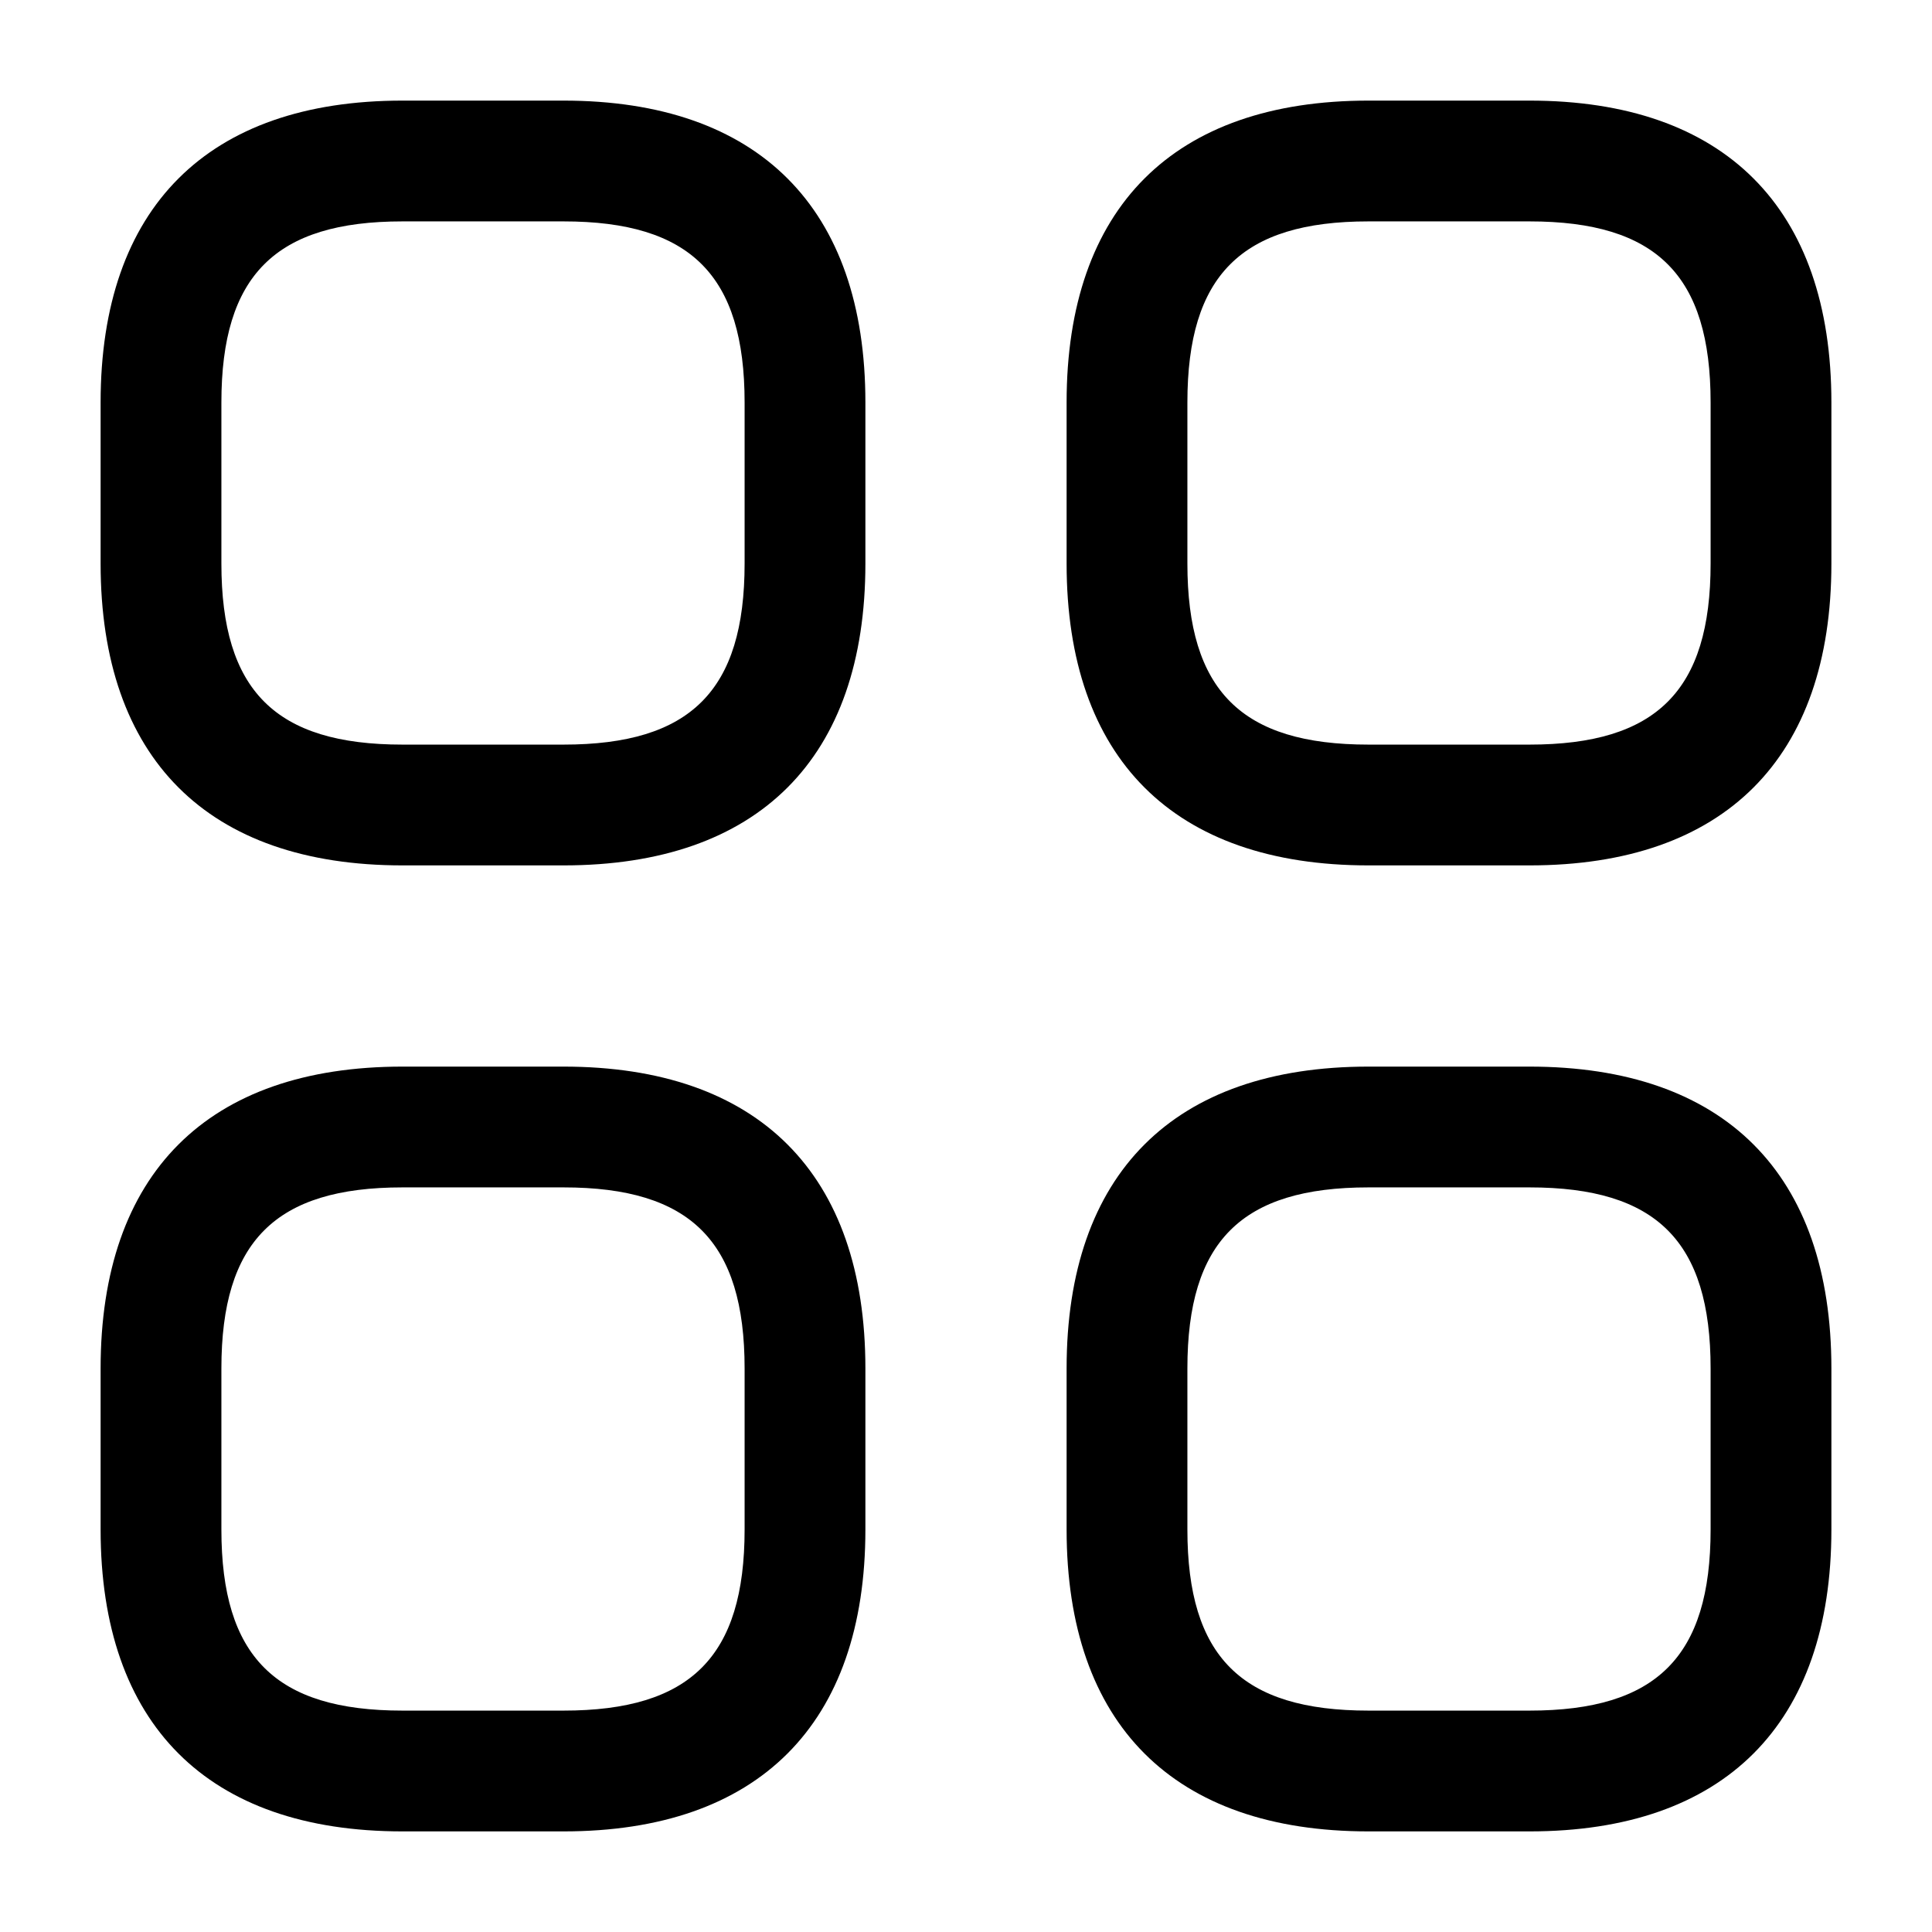
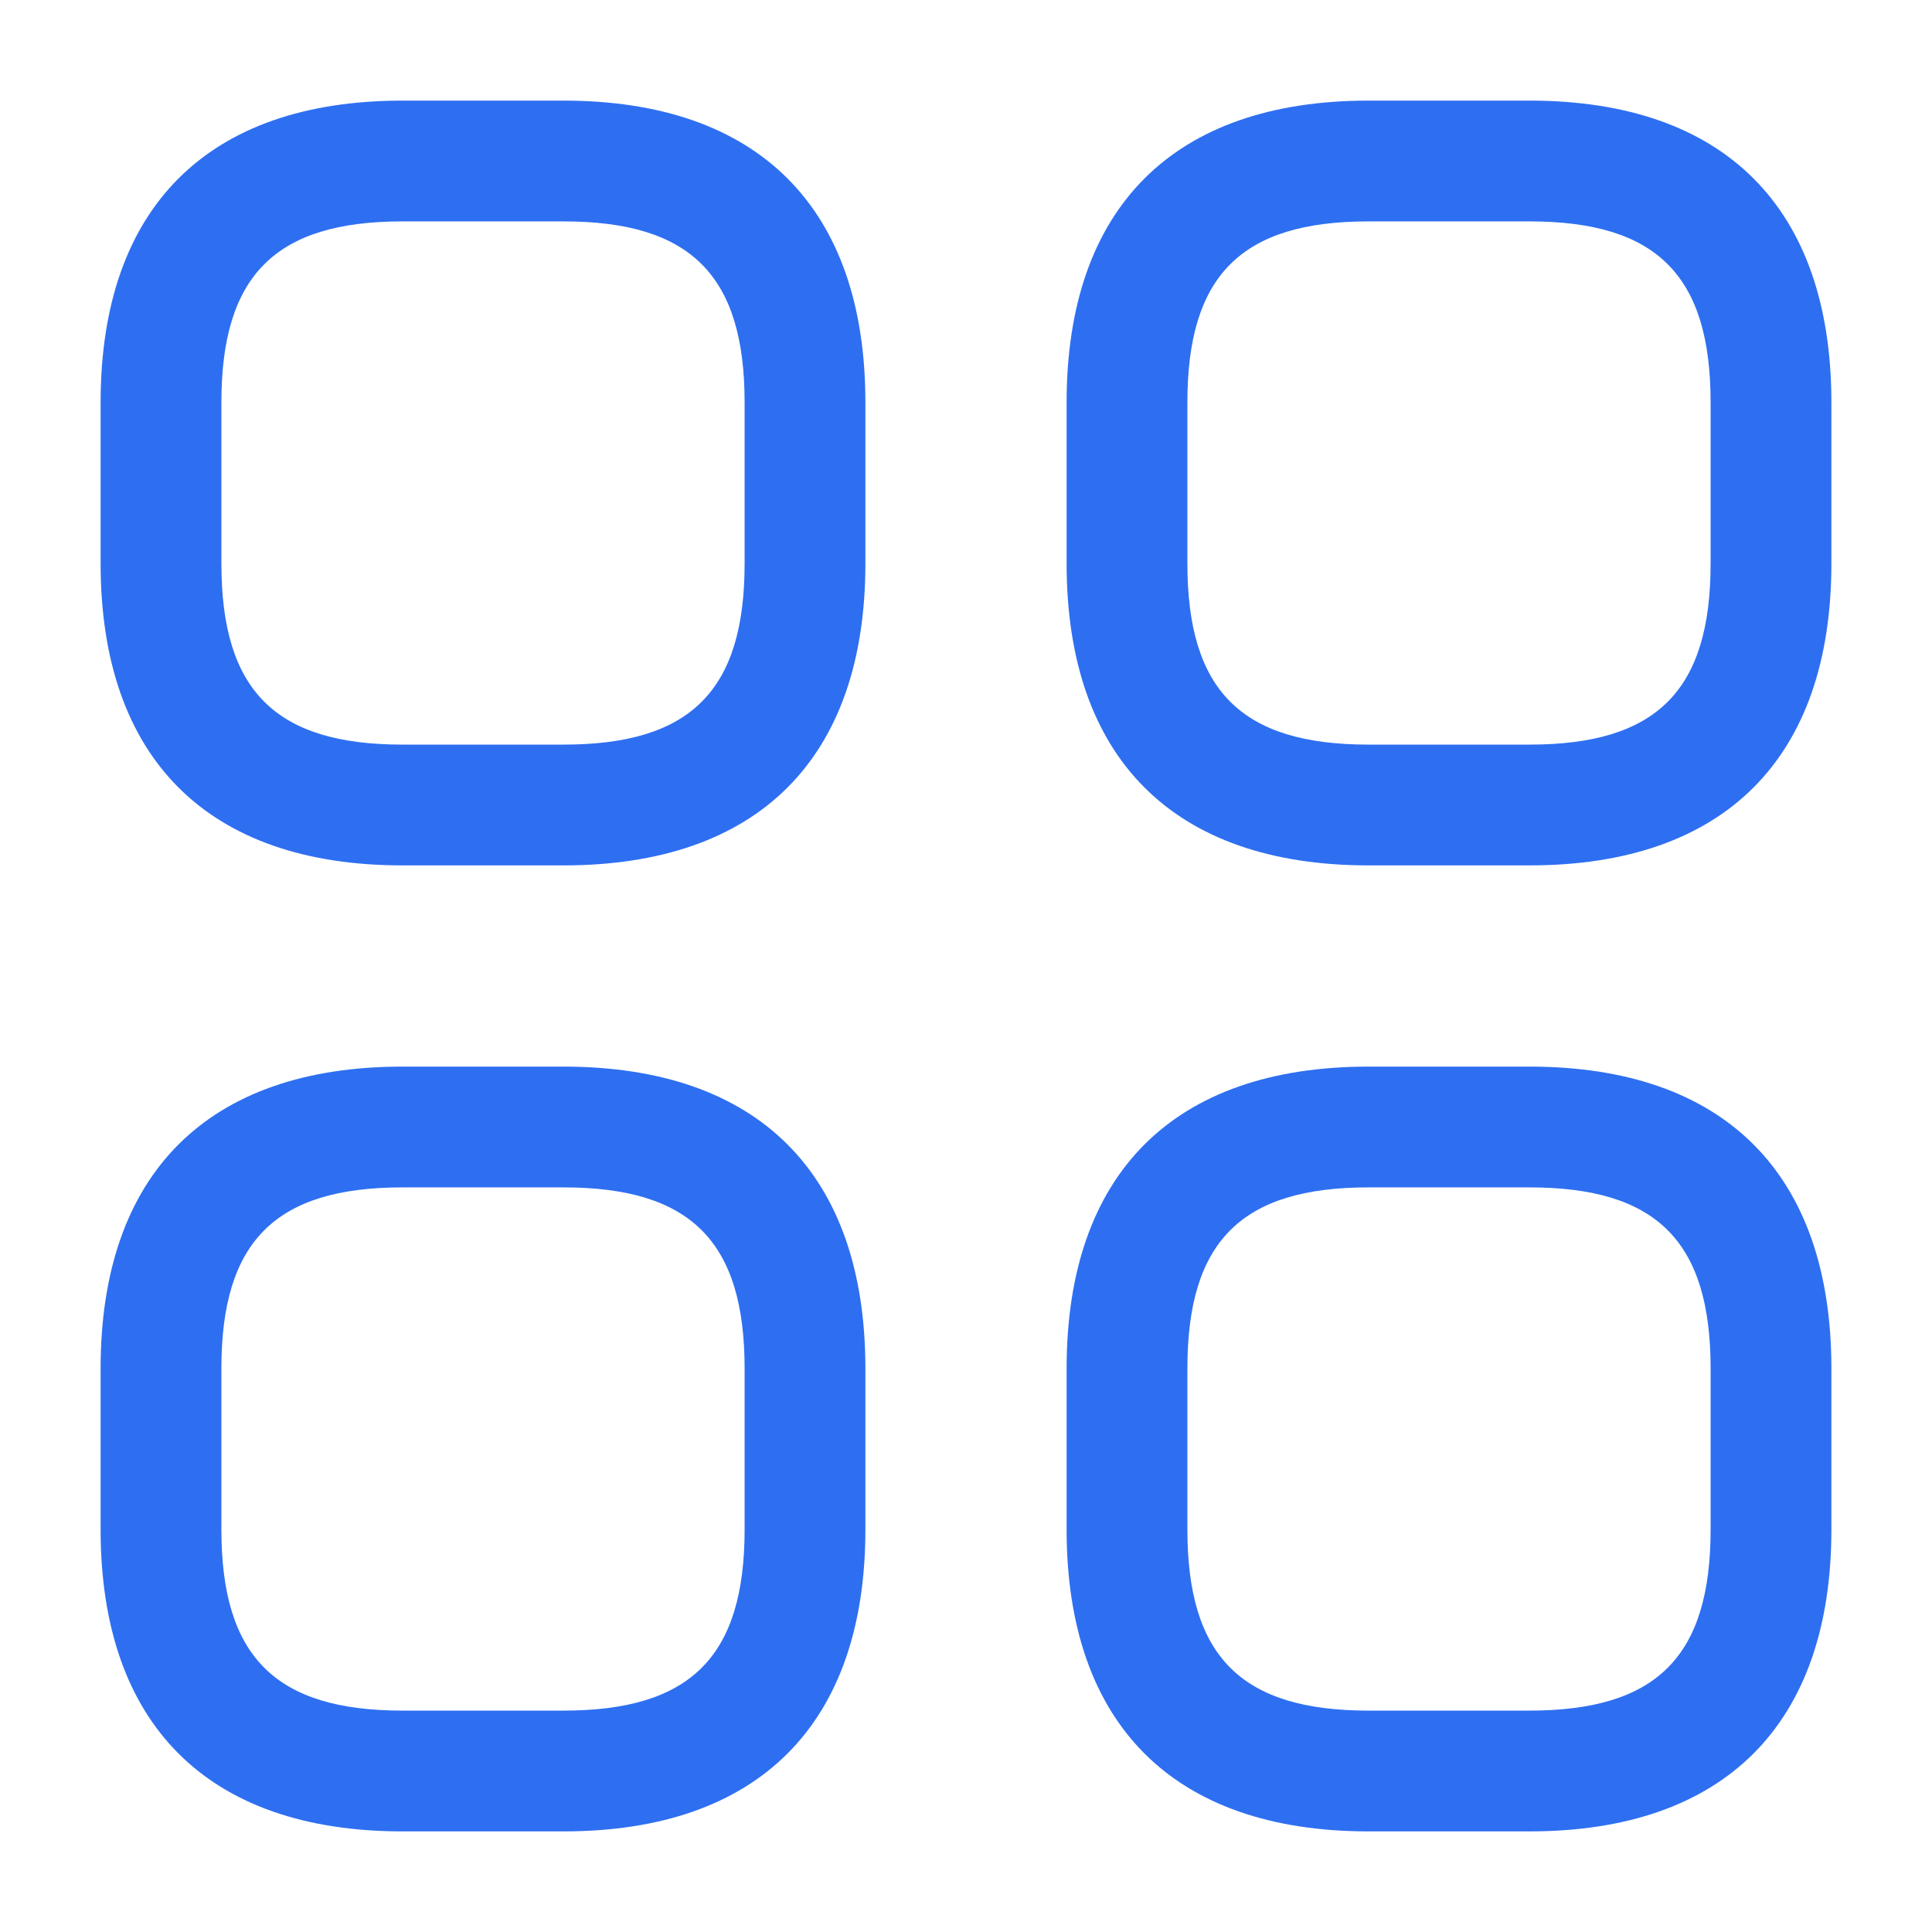
<svg xmlns="http://www.w3.org/2000/svg" width="27" height="27" viewBox="0 0 27 27" fill="none">
-   <path d="M7.875 12.094H5.625C2.902 12.094 1.406 10.598 1.406 7.875V5.625C1.406 2.902 2.902 1.406 5.625 1.406H7.875C10.598 1.406 12.094 2.902 12.094 5.625V7.875C12.094 10.598 10.598 12.094 7.875 12.094ZM5.625 3.094C3.848 3.094 3.094 3.848 3.094 5.625V7.875C3.094 9.652 3.848 10.406 5.625 10.406H7.875C9.652 10.406 10.406 9.652 10.406 7.875V5.625C10.406 3.848 9.652 3.094 7.875 3.094H5.625Z" fill="#000000" />
-   <path d="M21.375 12.094H19.125C16.402 12.094 14.906 10.598 14.906 7.875V5.625C14.906 2.902 16.402 1.406 19.125 1.406H21.375C24.098 1.406 25.594 2.902 25.594 5.625V7.875C25.594 10.598 24.098 12.094 21.375 12.094ZM19.125 3.094C17.348 3.094 16.594 3.848 16.594 5.625V7.875C16.594 9.652 17.348 10.406 19.125 10.406H21.375C23.152 10.406 23.906 9.652 23.906 7.875V5.625C23.906 3.848 23.152 3.094 21.375 3.094H19.125Z" fill="#000000" />
-   <path d="M21.375 25.594H19.125C16.402 25.594 14.906 24.098 14.906 21.375V19.125C14.906 16.402 16.402 14.906 19.125 14.906H21.375C24.098 14.906 25.594 16.402 25.594 19.125V21.375C25.594 24.098 24.098 25.594 21.375 25.594ZM19.125 16.594C17.348 16.594 16.594 17.348 16.594 19.125V21.375C16.594 23.152 17.348 23.906 19.125 23.906H21.375C23.152 23.906 23.906 23.152 23.906 21.375V19.125C23.906 17.348 23.152 16.594 21.375 16.594H19.125Z" fill="#000000" />
-   <path d="M7.875 25.594H5.625C2.902 25.594 1.406 24.098 1.406 21.375V19.125C1.406 16.402 2.902 14.906 5.625 14.906H7.875C10.598 14.906 12.094 16.402 12.094 19.125V21.375C12.094 24.098 10.598 25.594 7.875 25.594ZM5.625 16.594C3.848 16.594 3.094 17.348 3.094 19.125V21.375C3.094 23.152 3.848 23.906 5.625 23.906H7.875C9.652 23.906 10.406 23.152 10.406 21.375V19.125C10.406 17.348 9.652 16.594 7.875 16.594H5.625Z" fill="#000000" />
+   <path d="M7.875 12.094H5.625C2.902 12.094 1.406 10.598 1.406 7.875V5.625C1.406 2.902 2.902 1.406 5.625 1.406H7.875C10.598 1.406 12.094 2.902 12.094 5.625V7.875C12.094 10.598 10.598 12.094 7.875 12.094ZM5.625 3.094C3.848 3.094 3.094 3.848 3.094 5.625V7.875C3.094 9.652 3.848 10.406 5.625 10.406H7.875C9.652 10.406 10.406 9.652 10.406 7.875V5.625C10.406 3.848 9.652 3.094 7.875 3.094H5.625Z" fill="#2E6FF1" />
+   <path d="M21.375 12.094H19.125C16.402 12.094 14.906 10.598 14.906 7.875V5.625C14.906 2.902 16.402 1.406 19.125 1.406H21.375C24.098 1.406 25.594 2.902 25.594 5.625V7.875C25.594 10.598 24.098 12.094 21.375 12.094ZM19.125 3.094C17.348 3.094 16.594 3.848 16.594 5.625V7.875C16.594 9.652 17.348 10.406 19.125 10.406H21.375C23.152 10.406 23.906 9.652 23.906 7.875V5.625C23.906 3.848 23.152 3.094 21.375 3.094H19.125Z" fill="#2E6FF1" />
+   <path d="M21.375 25.594H19.125C16.402 25.594 14.906 24.098 14.906 21.375V19.125C14.906 16.402 16.402 14.906 19.125 14.906H21.375C24.098 14.906 25.594 16.402 25.594 19.125V21.375C25.594 24.098 24.098 25.594 21.375 25.594ZM19.125 16.594C17.348 16.594 16.594 17.348 16.594 19.125V21.375C16.594 23.152 17.348 23.906 19.125 23.906H21.375C23.152 23.906 23.906 23.152 23.906 21.375V19.125C23.906 17.348 23.152 16.594 21.375 16.594H19.125Z" fill="#2E6FF1" />
+   <path d="M7.875 25.594H5.625C2.902 25.594 1.406 24.098 1.406 21.375V19.125C1.406 16.402 2.902 14.906 5.625 14.906H7.875C10.598 14.906 12.094 16.402 12.094 19.125V21.375C12.094 24.098 10.598 25.594 7.875 25.594ZM5.625 16.594C3.848 16.594 3.094 17.348 3.094 19.125V21.375C3.094 23.152 3.848 23.906 5.625 23.906H7.875C9.652 23.906 10.406 23.152 10.406 21.375V19.125C10.406 17.348 9.652 16.594 7.875 16.594H5.625Z" fill="#2E6FF1" />
</svg>
